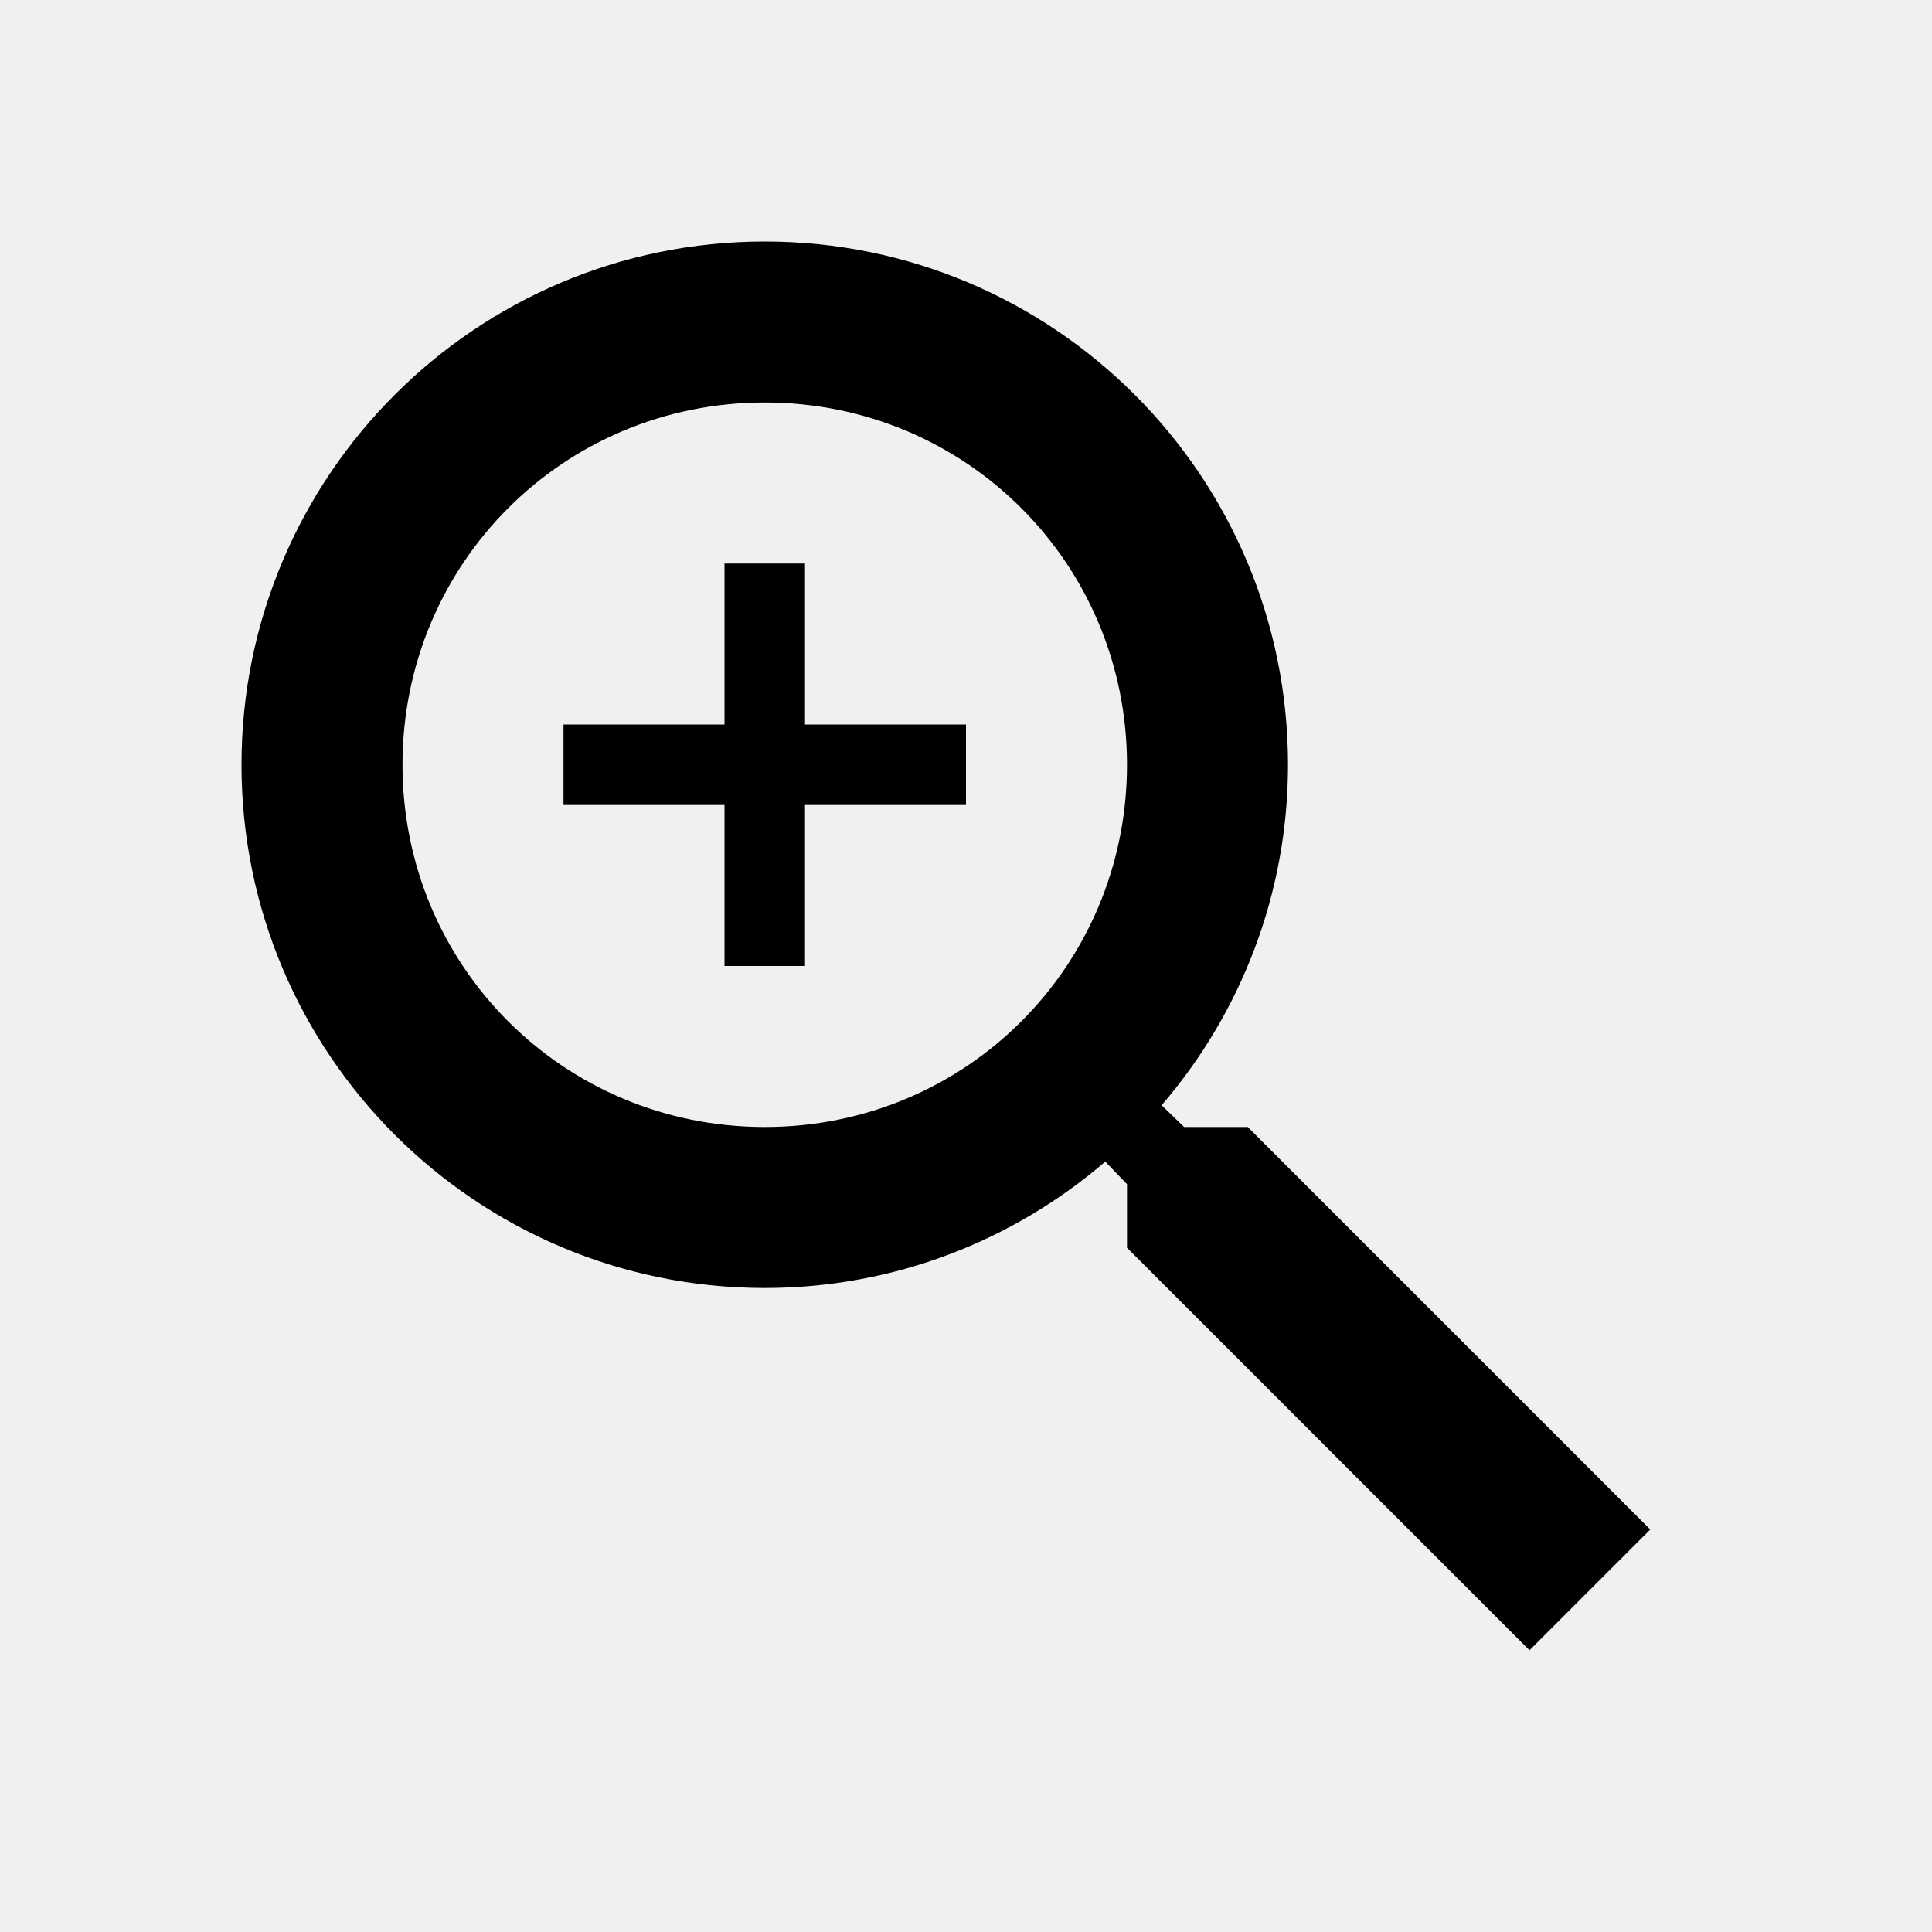
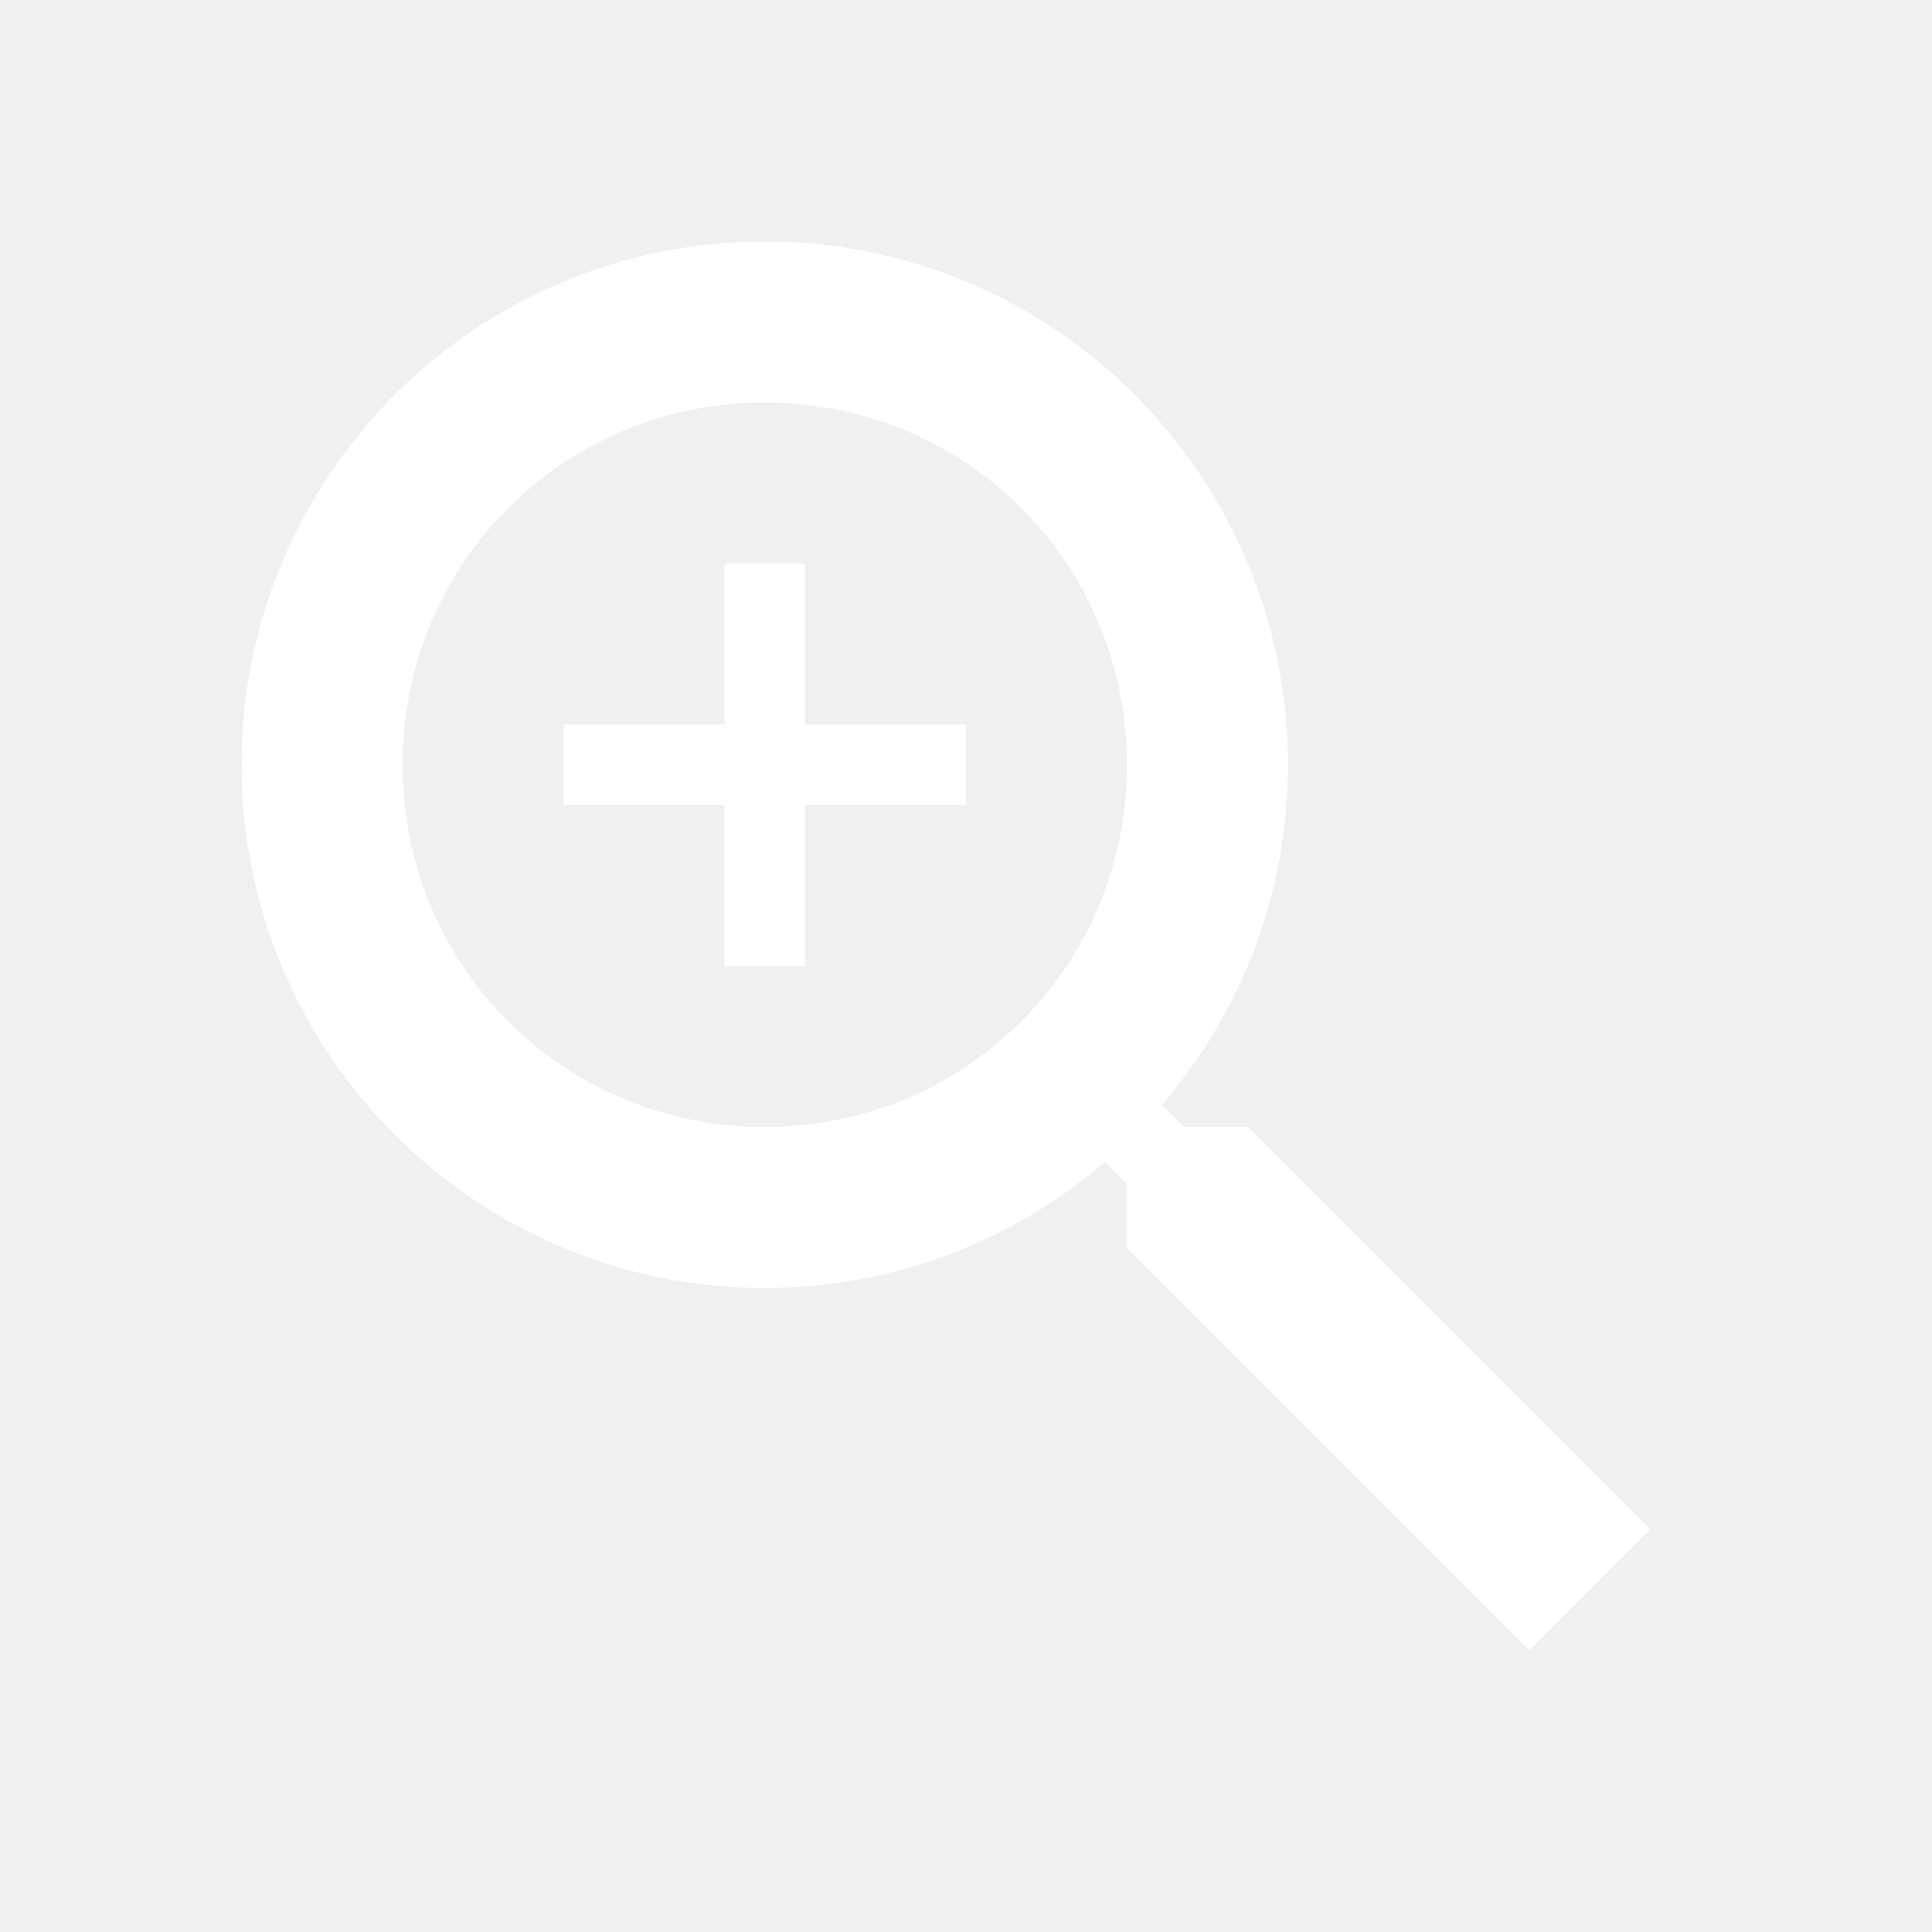
<svg xmlns="http://www.w3.org/2000/svg" version="1.1" width="24" height="24" viewBox="0 0 24 24">
-   <path d="M15.5,14L20.5,19L19,20.5L14,15.5V14.71L13.73,14.43C12.59,15.41 11.11,16 9.5,16A6.5,6.5 0 0,1 3,9.5A6.5,6.5 0 0,1 9.5,3A6.5,6.5 0 0,1 16,9.5C16,11.11 15.41,12.59 14.43,13.73L14.71,14H15.5M9.5,14C12,14 14,12 14,9.5C14,7 12,5 9.5,5C7,5 5,7 5,9.5C5,12 7,14 9.5,14M12,10H10V12H9V10H7V9H9V7H10V9H12V10Z" />
+   <path fill="#ffffff" d="M15.5,14L20.5,19L19,20.5L14,15.5V14.71L13.73,14.43C12.59,15.41 11.11,16 9.5,16A6.5,6.5 0 0,1 3,9.5A6.5,6.5 0 0,1 9.5,3A6.5,6.5 0 0,1 16,9.5C16,11.11 15.41,12.59 14.43,13.73L14.71,14H15.5M9.5,14C12,14 14,12 14,9.5C14,7 12,5 9.5,5C7,5 5,7 5,9.5C5,12 7,14 9.5,14M12,10H10V12H9V10H7V9H9V7H10V9H12V10Z" />
</svg>
